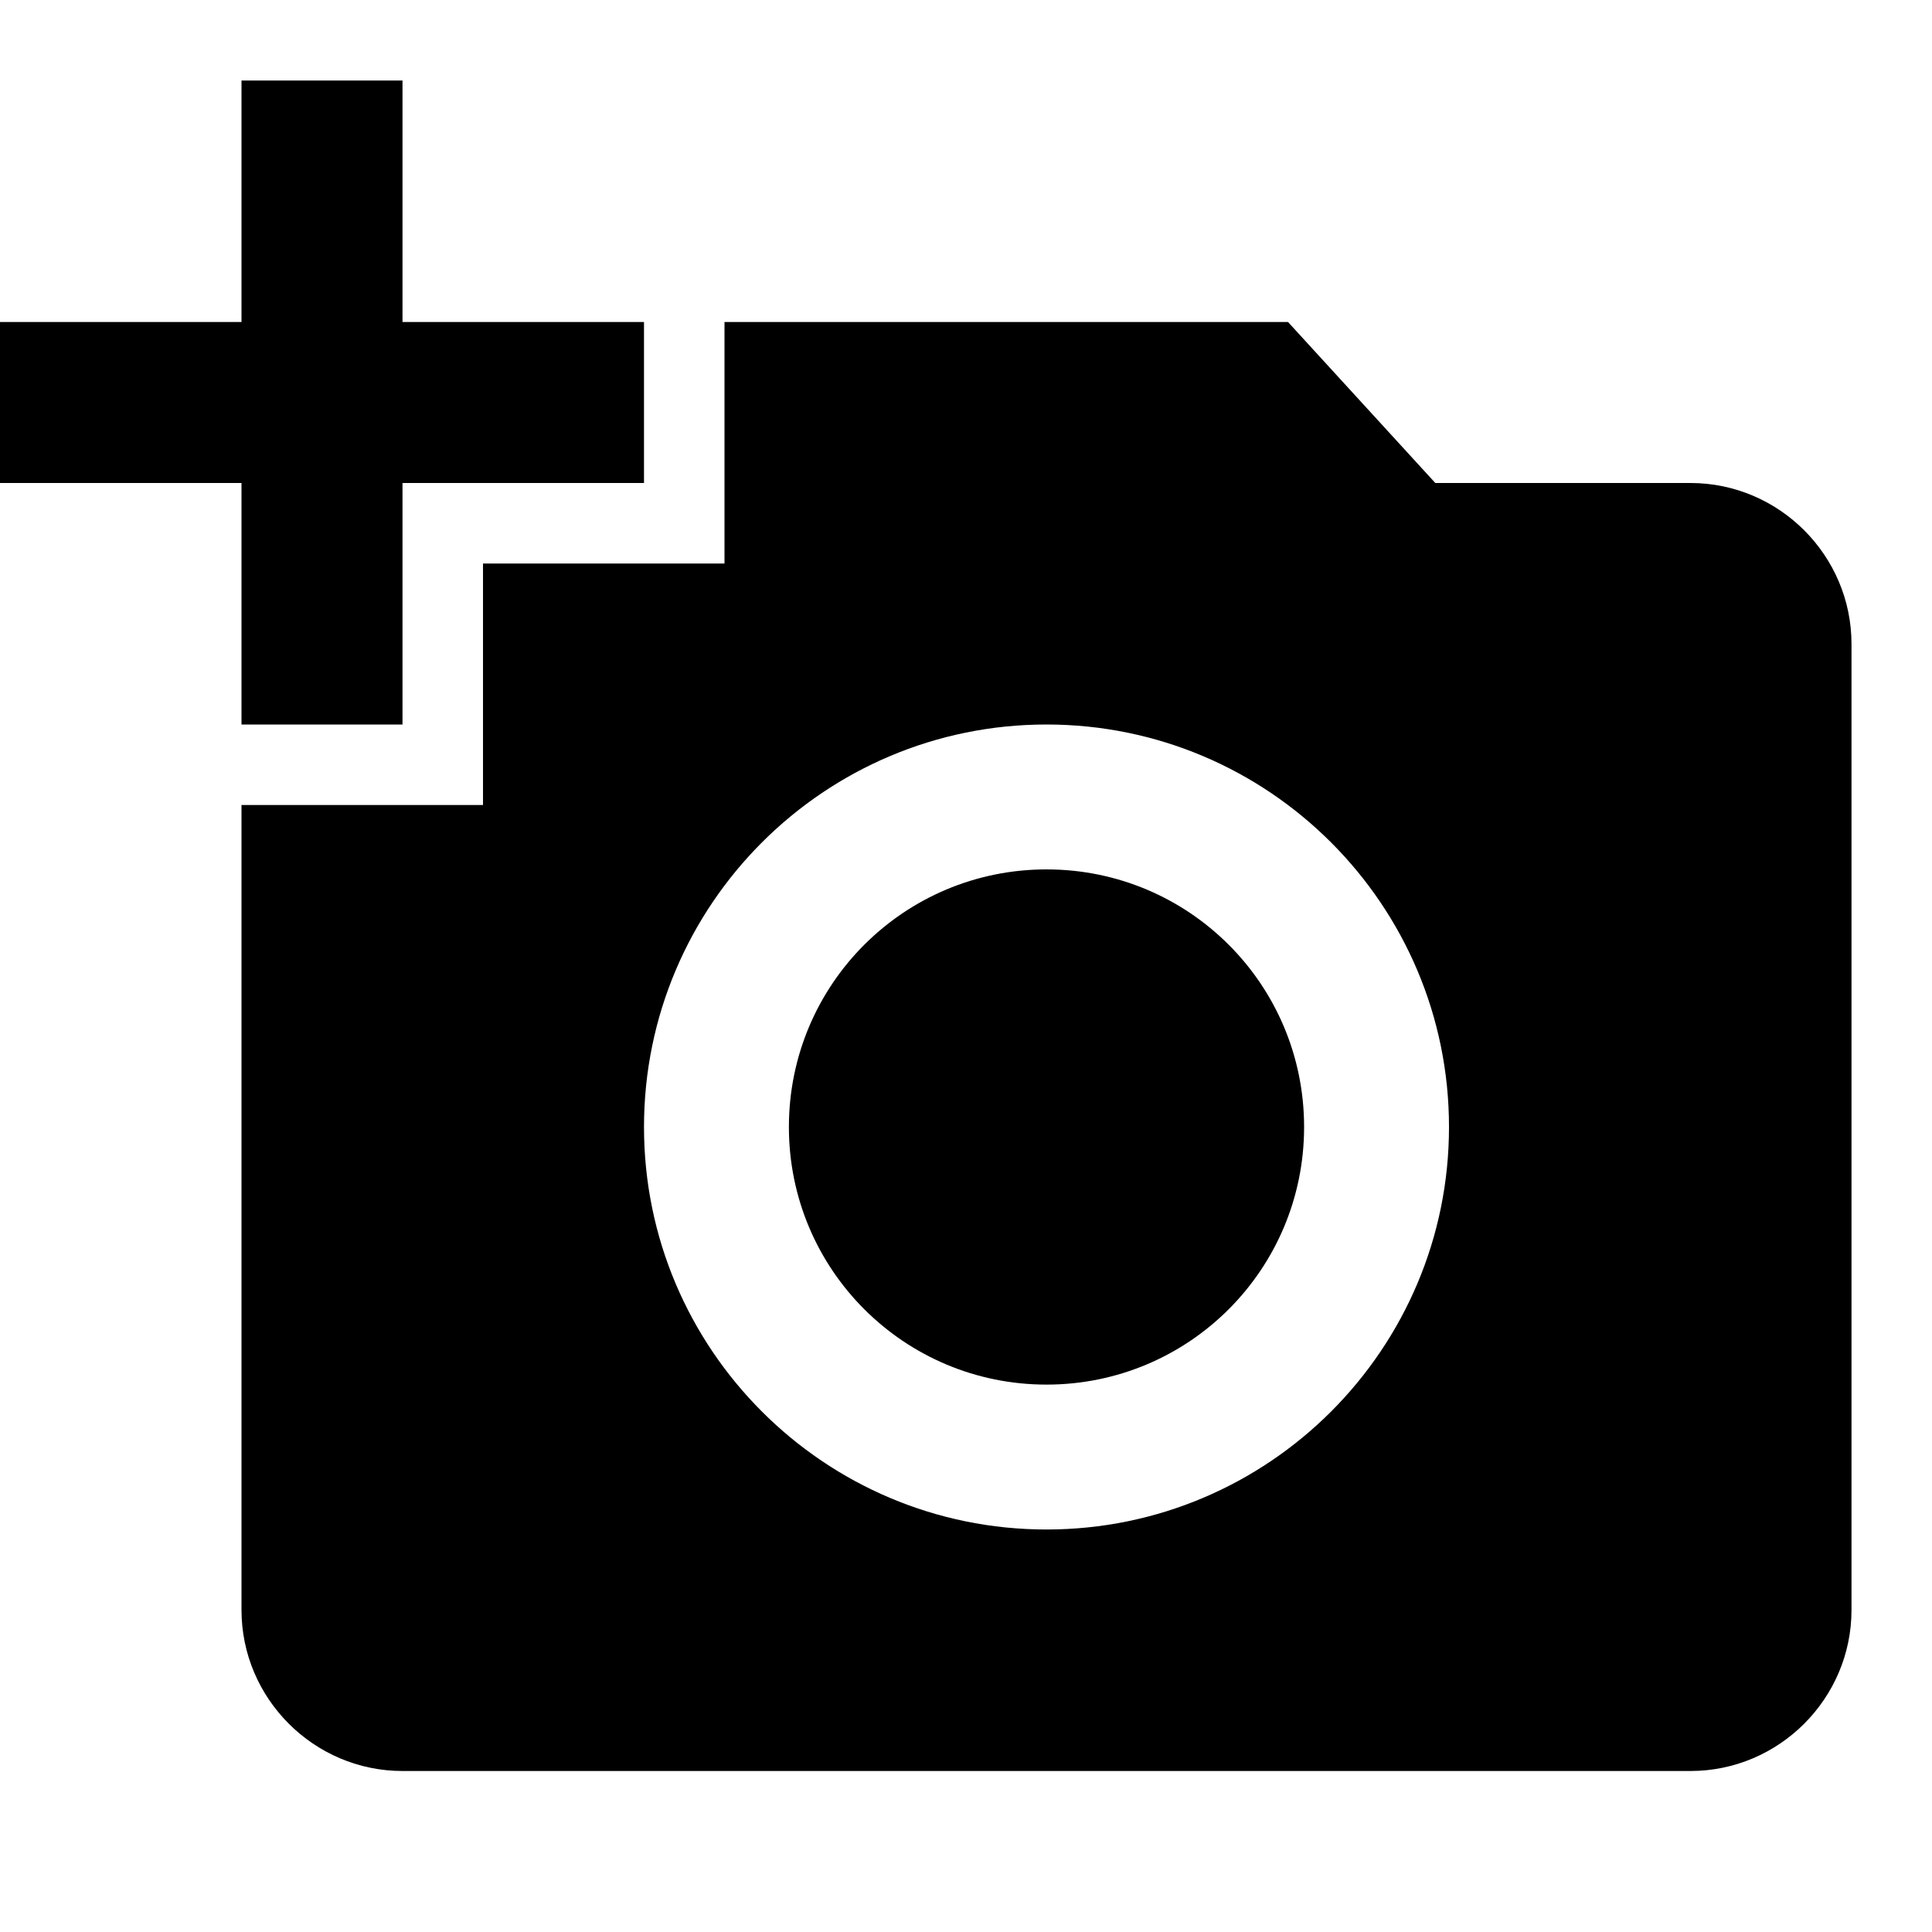
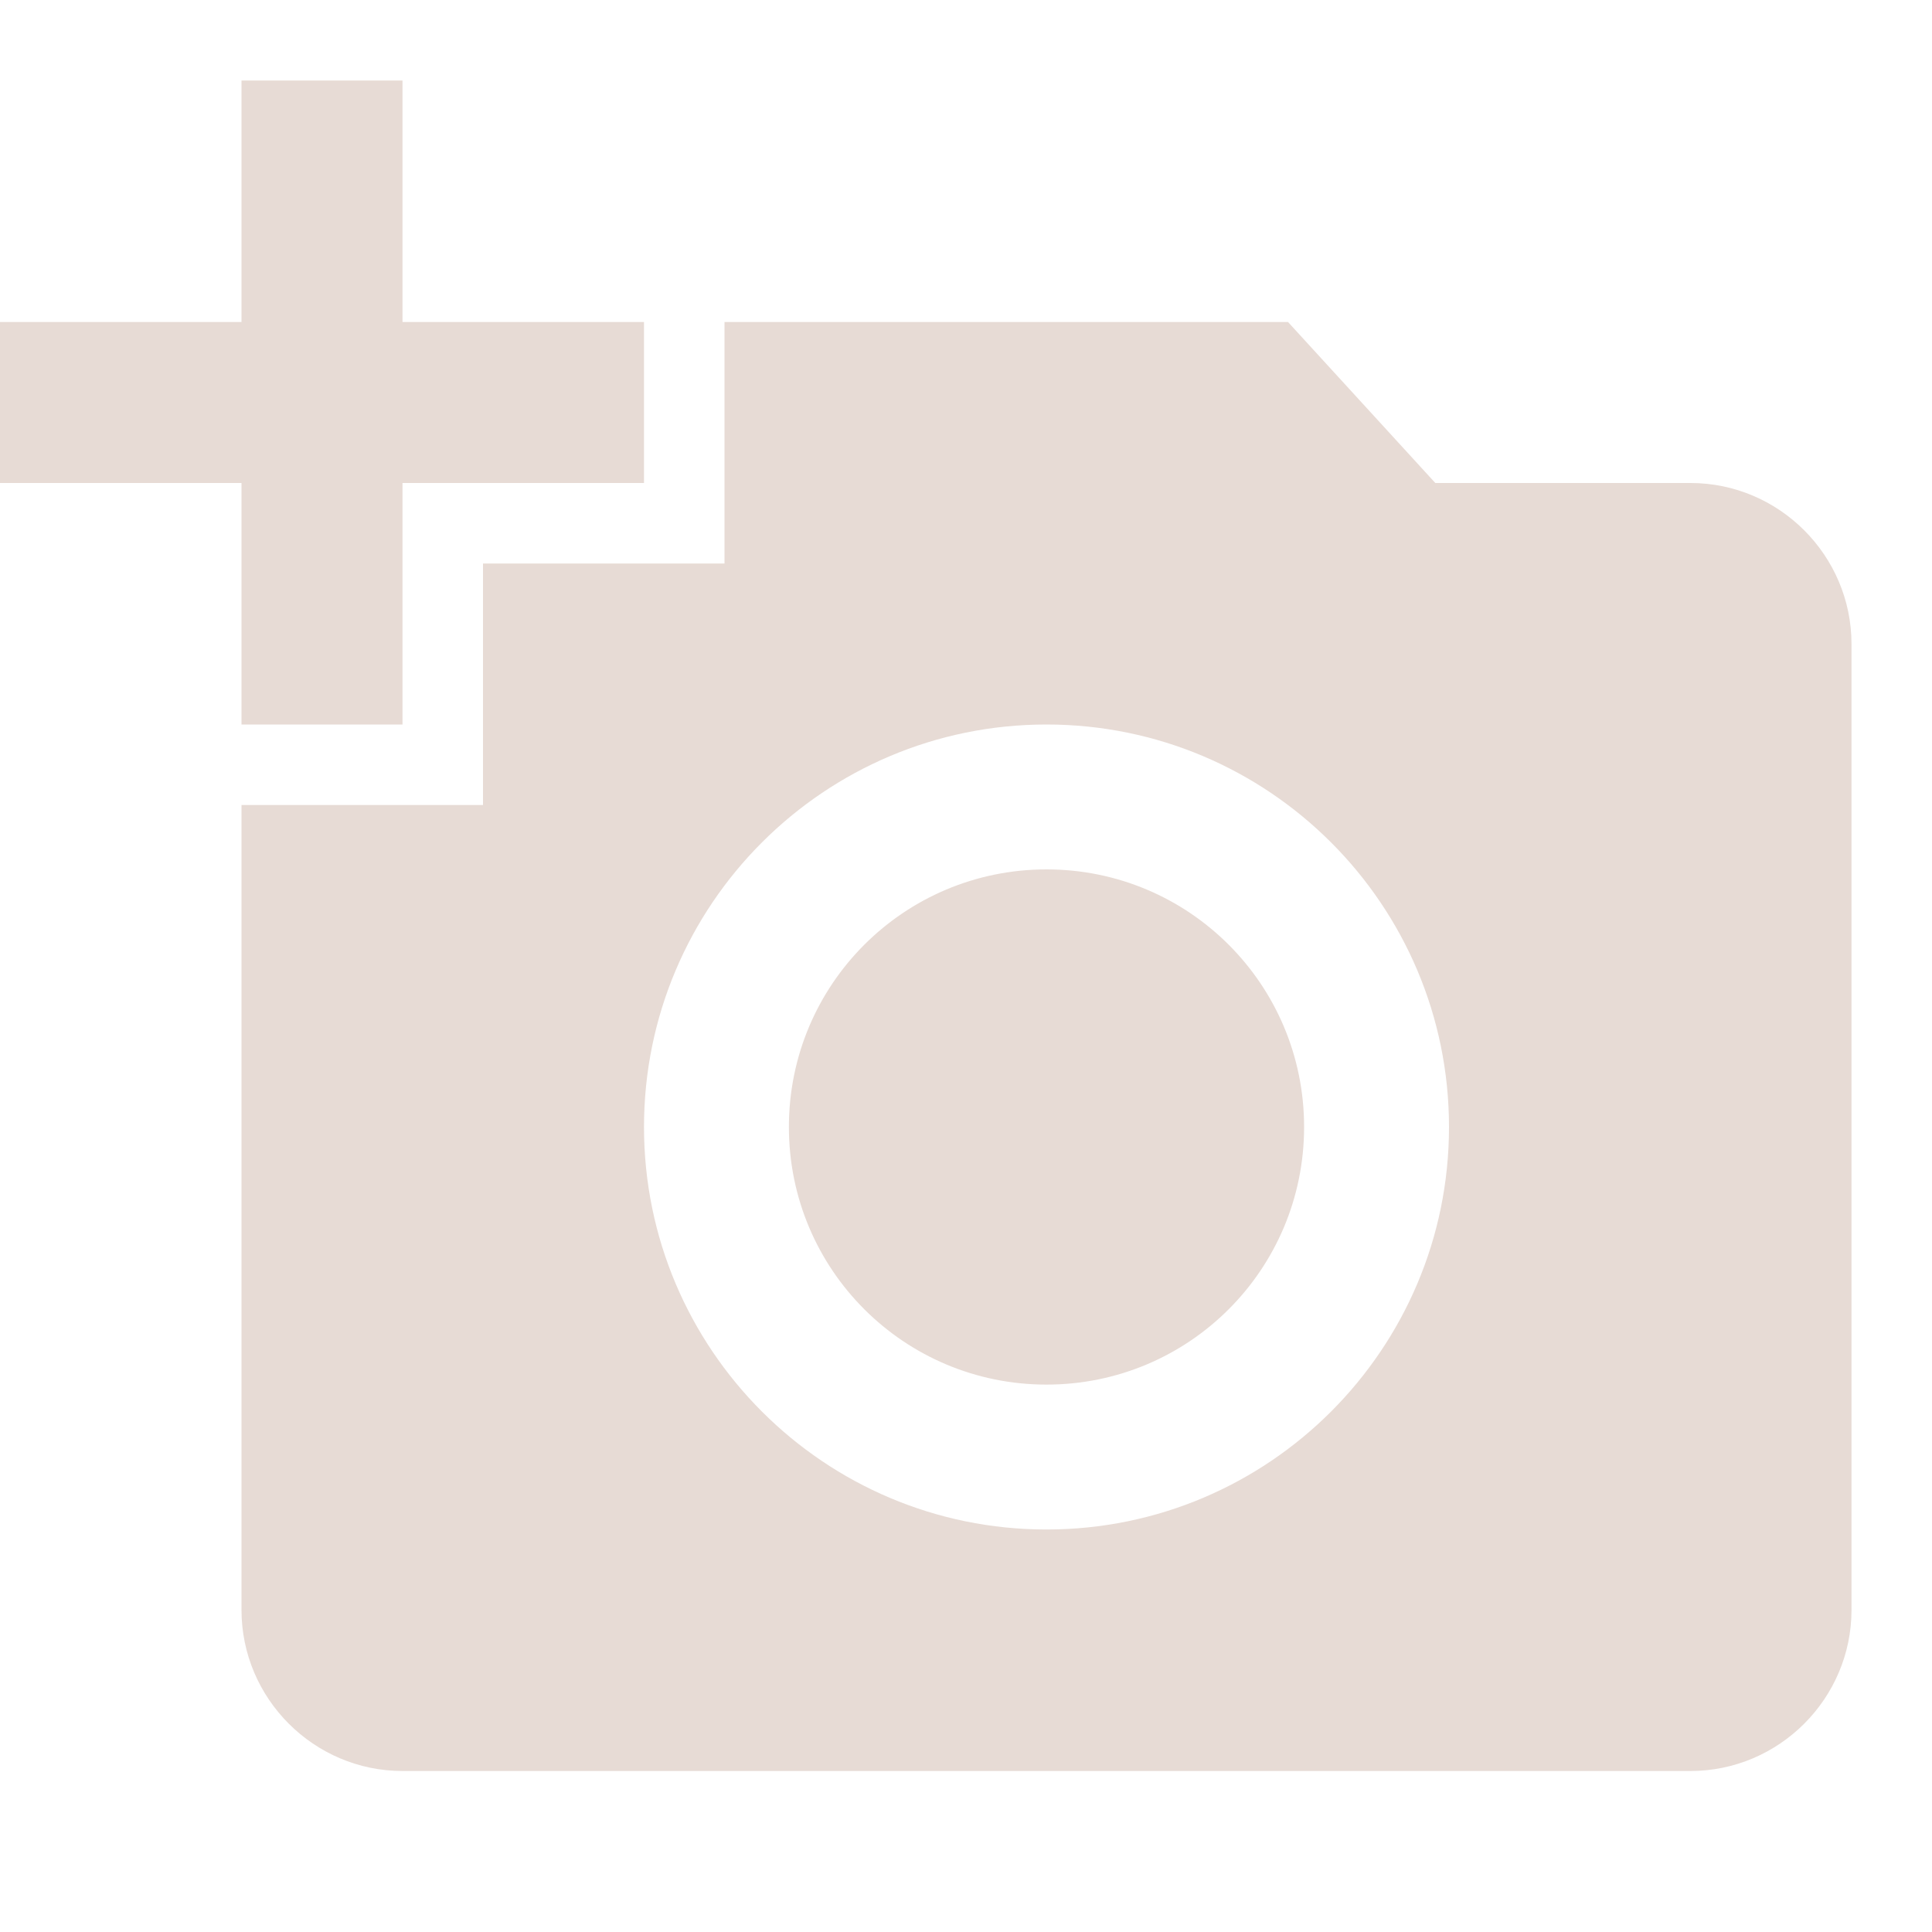
<svg xmlns="http://www.w3.org/2000/svg" enable-background="new 0 0 24 24" height="24" viewBox="0 0 24 24" width="24">
  <rect fill="none" height="24" width="24" />
-   <path d="M3,4V1h2v3h3v2H5v3H3V6H0V4H3z M6,10V7h3V4h7l1.83,2H21c1.1,0,2,0.9,2,2v12c0,1.1-0.9,2-2,2H5c-1.1,0-2-0.9-2-2V10H6z M13,19c2.76,0,5-2.24,5-5s-2.24-5-5-5s-5,2.24-5,5S10.24,19,13,19z M9.8,14c0,1.77,1.43,3.2,3.2,3.2s3.2-1.43,3.2-3.2 s-1.43-3.2-3.2-3.2S9.8,12.23,9.8,14z" />
+   <path fill="hsl(22, 28%, 87%)" d="M3,4V1h2v3h3v2H5v3H3V6H0V4H3z M6,10V7h3V4h7l1.83,2H21c1.1,0,2,0.9,2,2v12c0,1.1-0.9,2-2,2H5c-1.1,0-2-0.9-2-2V10H6z M13,19c2.76,0,5-2.24,5-5s-2.24-5-5-5s-5,2.24-5,5S10.24,19,13,19z M9.8,14c0,1.77,1.43,3.2,3.2,3.2s3.2-1.43,3.2-3.2 s-1.43-3.2-3.2-3.2S9.8,12.23,9.8,14z" />
</svg>
